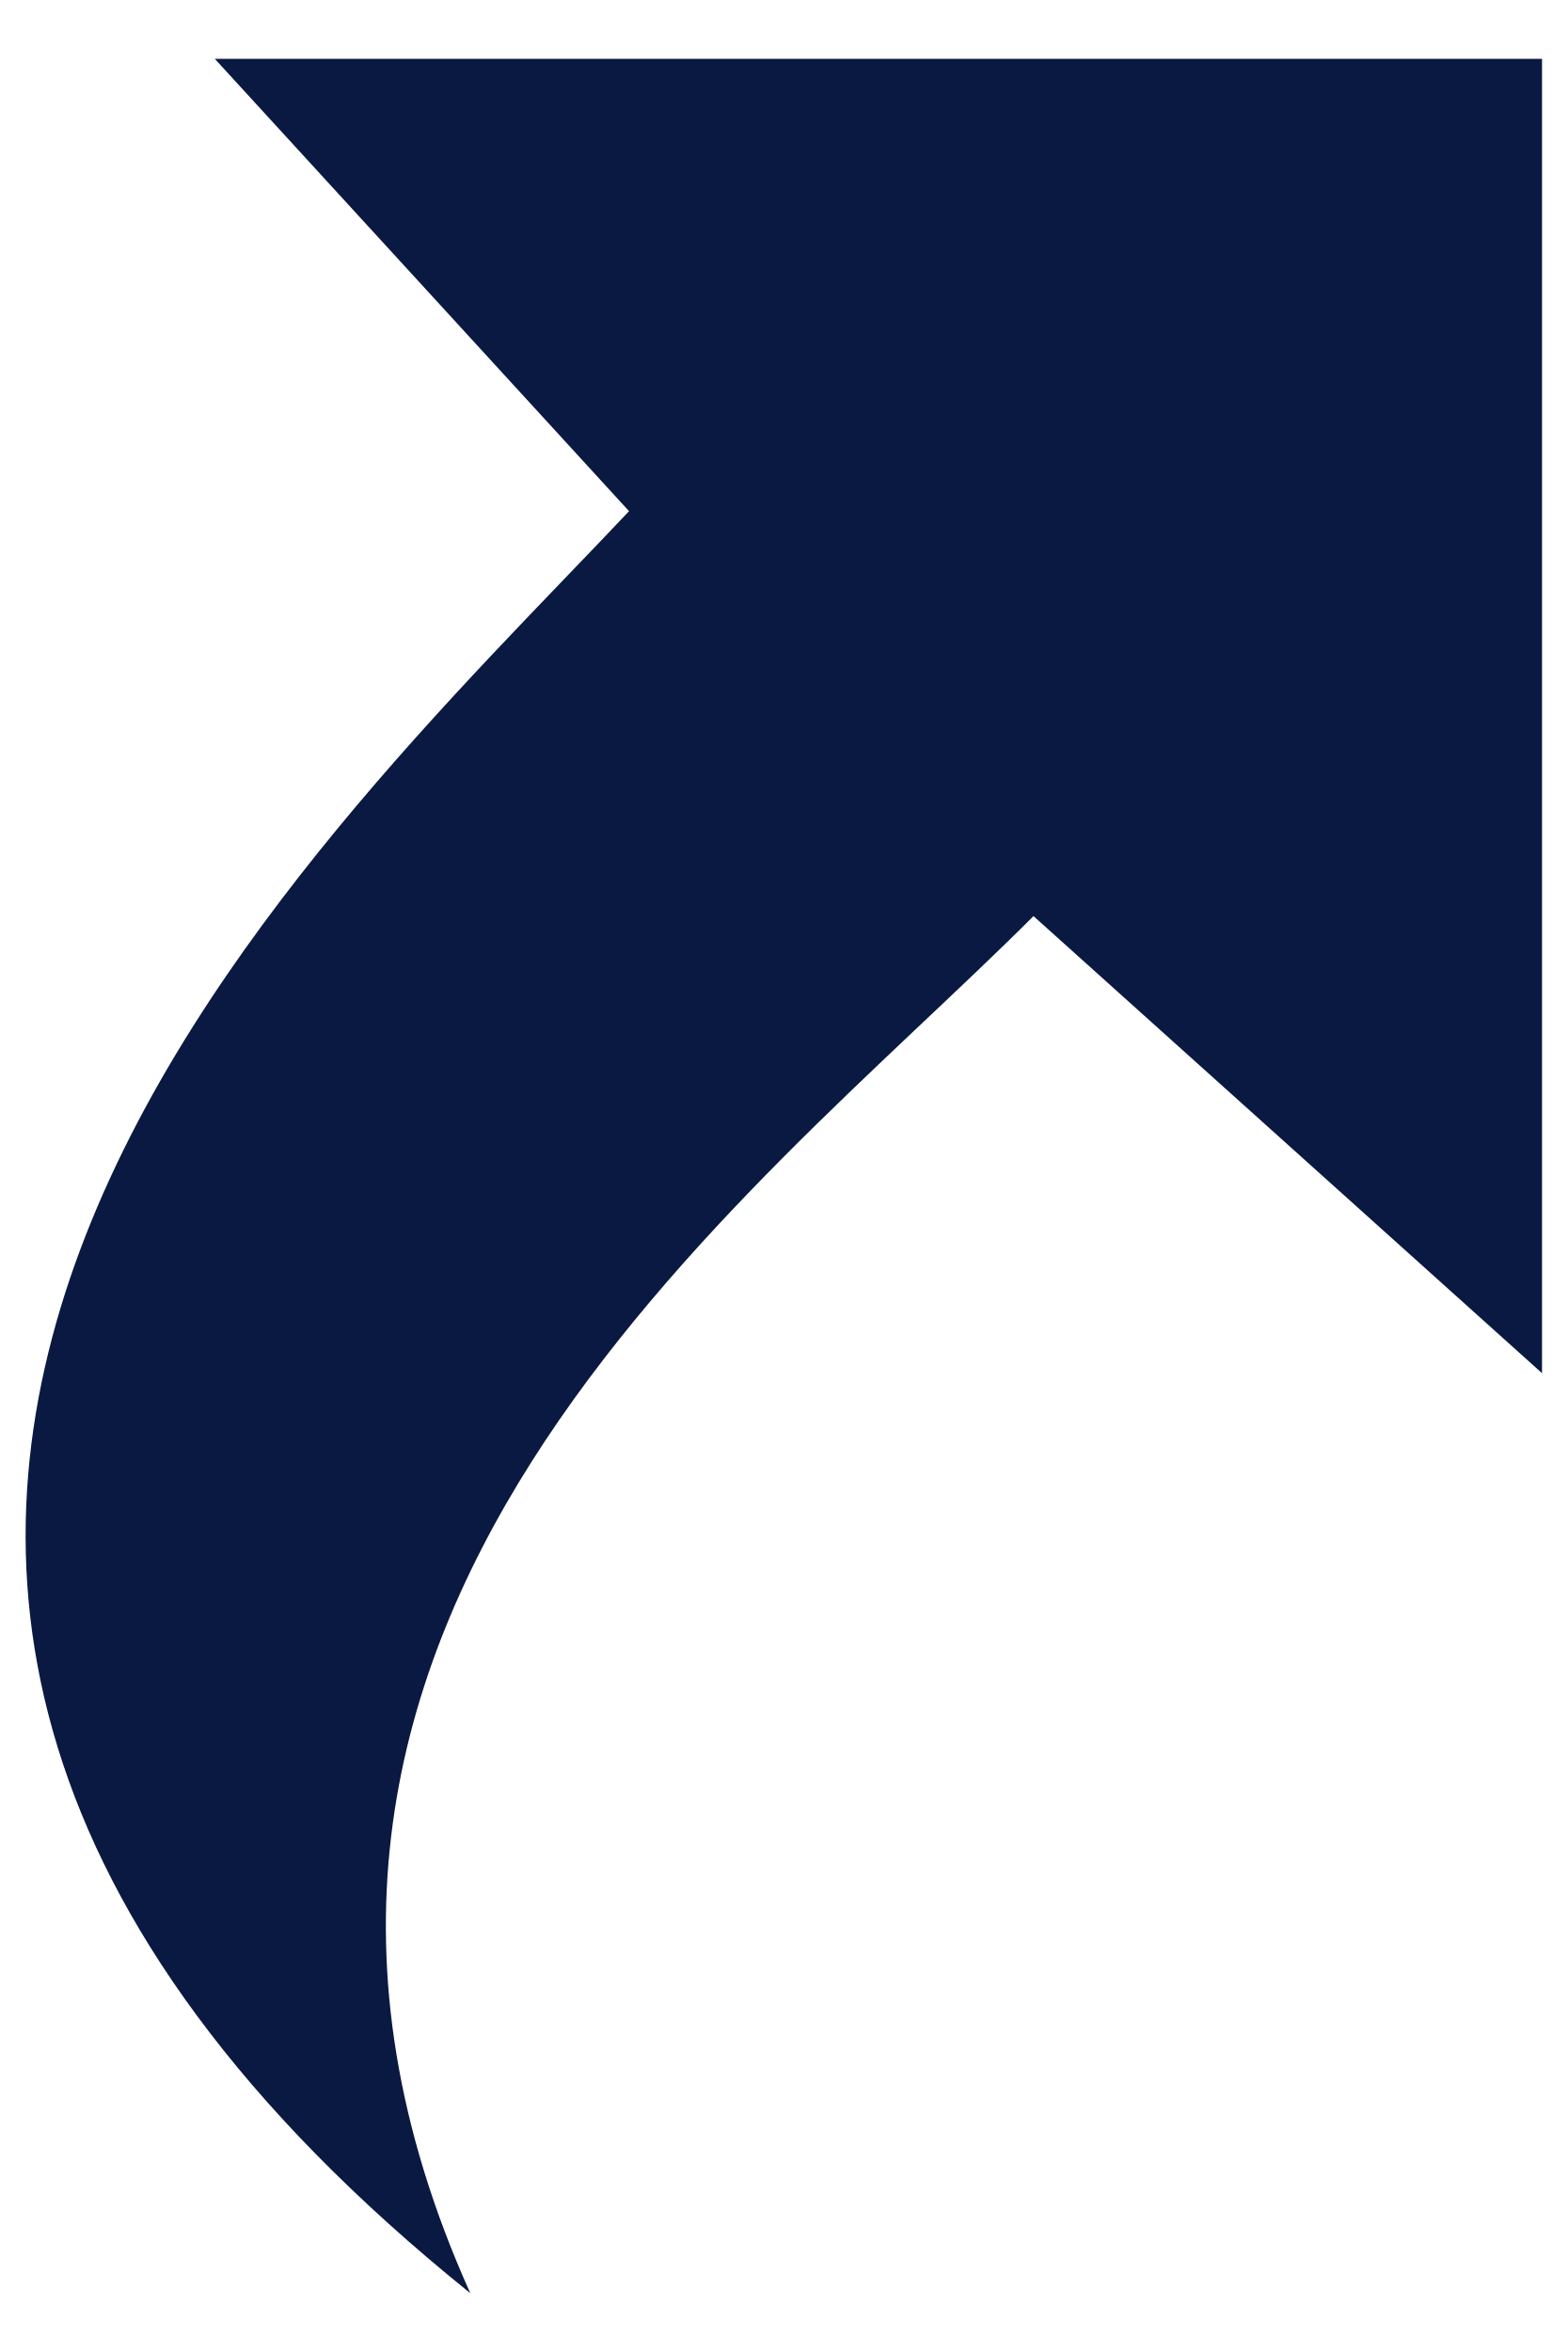
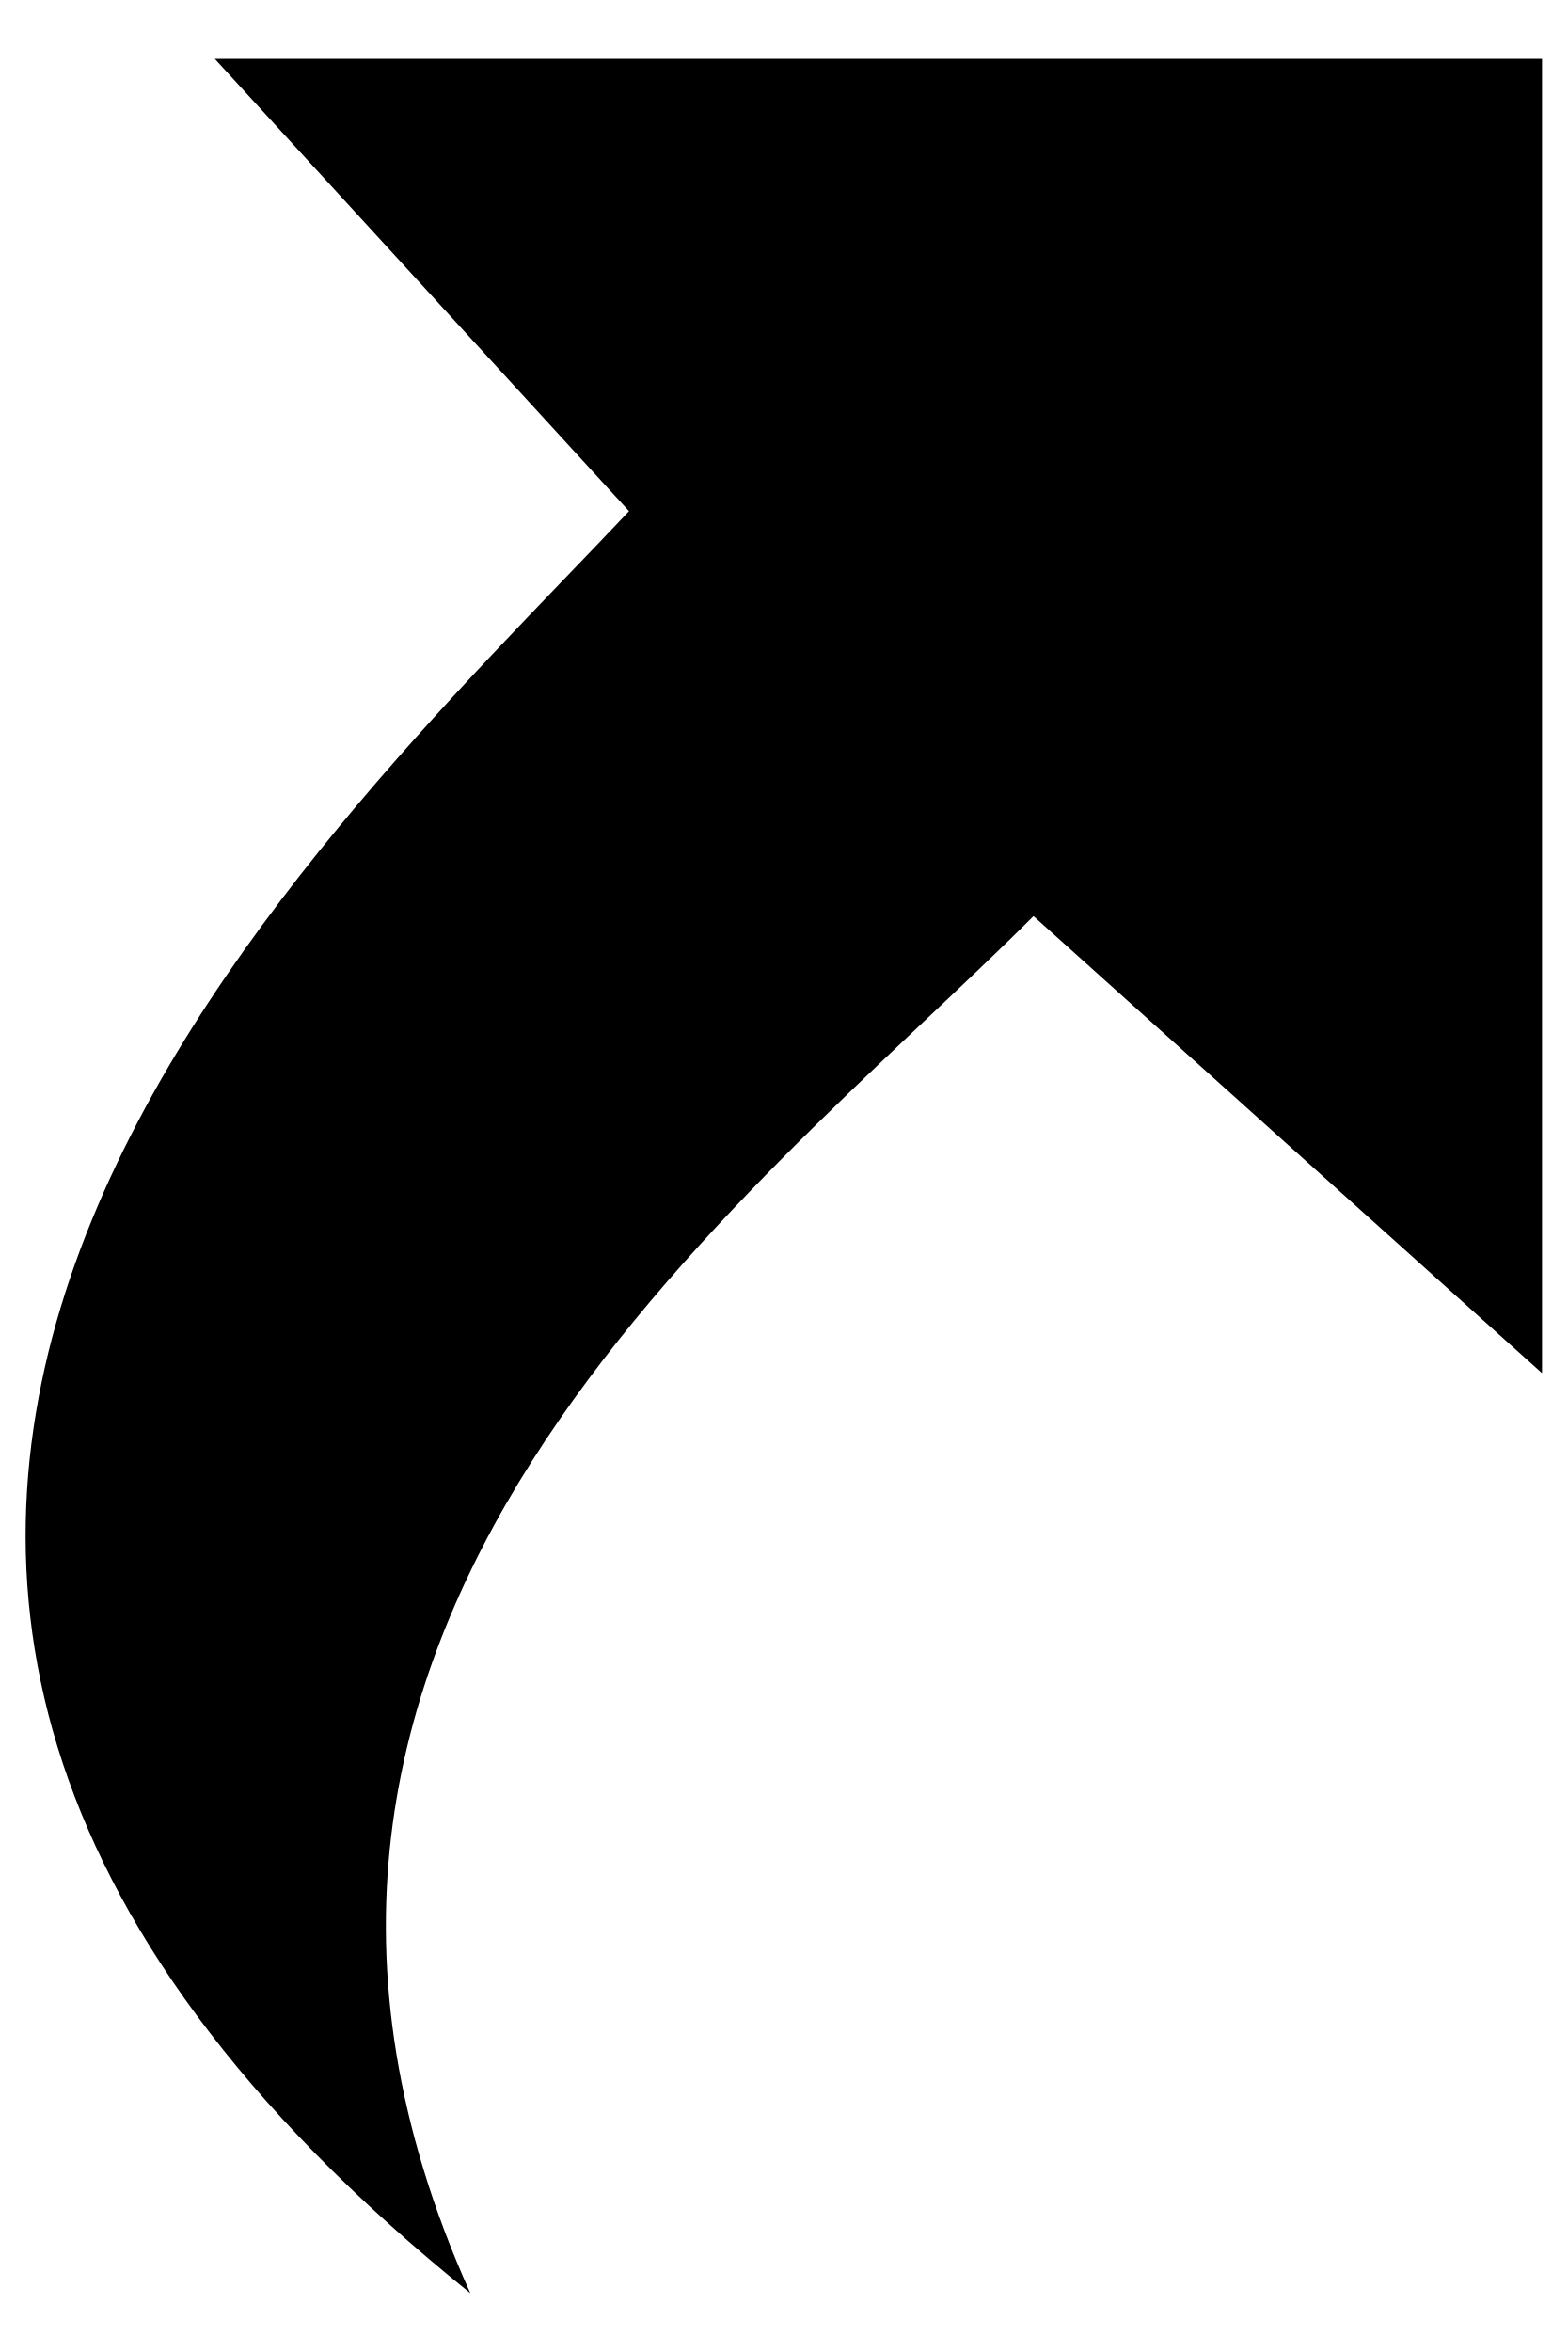
<svg xmlns="http://www.w3.org/2000/svg" width="8px" height="12px" viewBox="0 0 8 12" version="1.1">
-   <g id="UI-KIT" stroke="none" stroke-width="1" fill="none" fill-rule="evenodd">
-     <g id="GENERAL-UI-COMPONENT" transform="translate(-312, -2400)" fill="#0a1941">
+   <g id="UI-KIT" stroke-width="1" fill-rule="evenodd">
+     <g id="GENERAL-UI-COMPONENT" transform="translate(-312, -2400)">
      <g id="icon/external" transform="translate(312, 2400)">
        <g id="open_in_new">
          <path d="M1.096,0.3 L7.869,0.3 L7.869,7.006 L5.274,4.674 C3.813,6.136 0.865,8.29 2.4,11.7 C-2.346,7.88 1.569,4.349 3.21,2.608 L1.096,0.3 L1.096,0.3 Z" id="Path" />
        </g>
      </g>
    </g>
  </g>
</svg>
